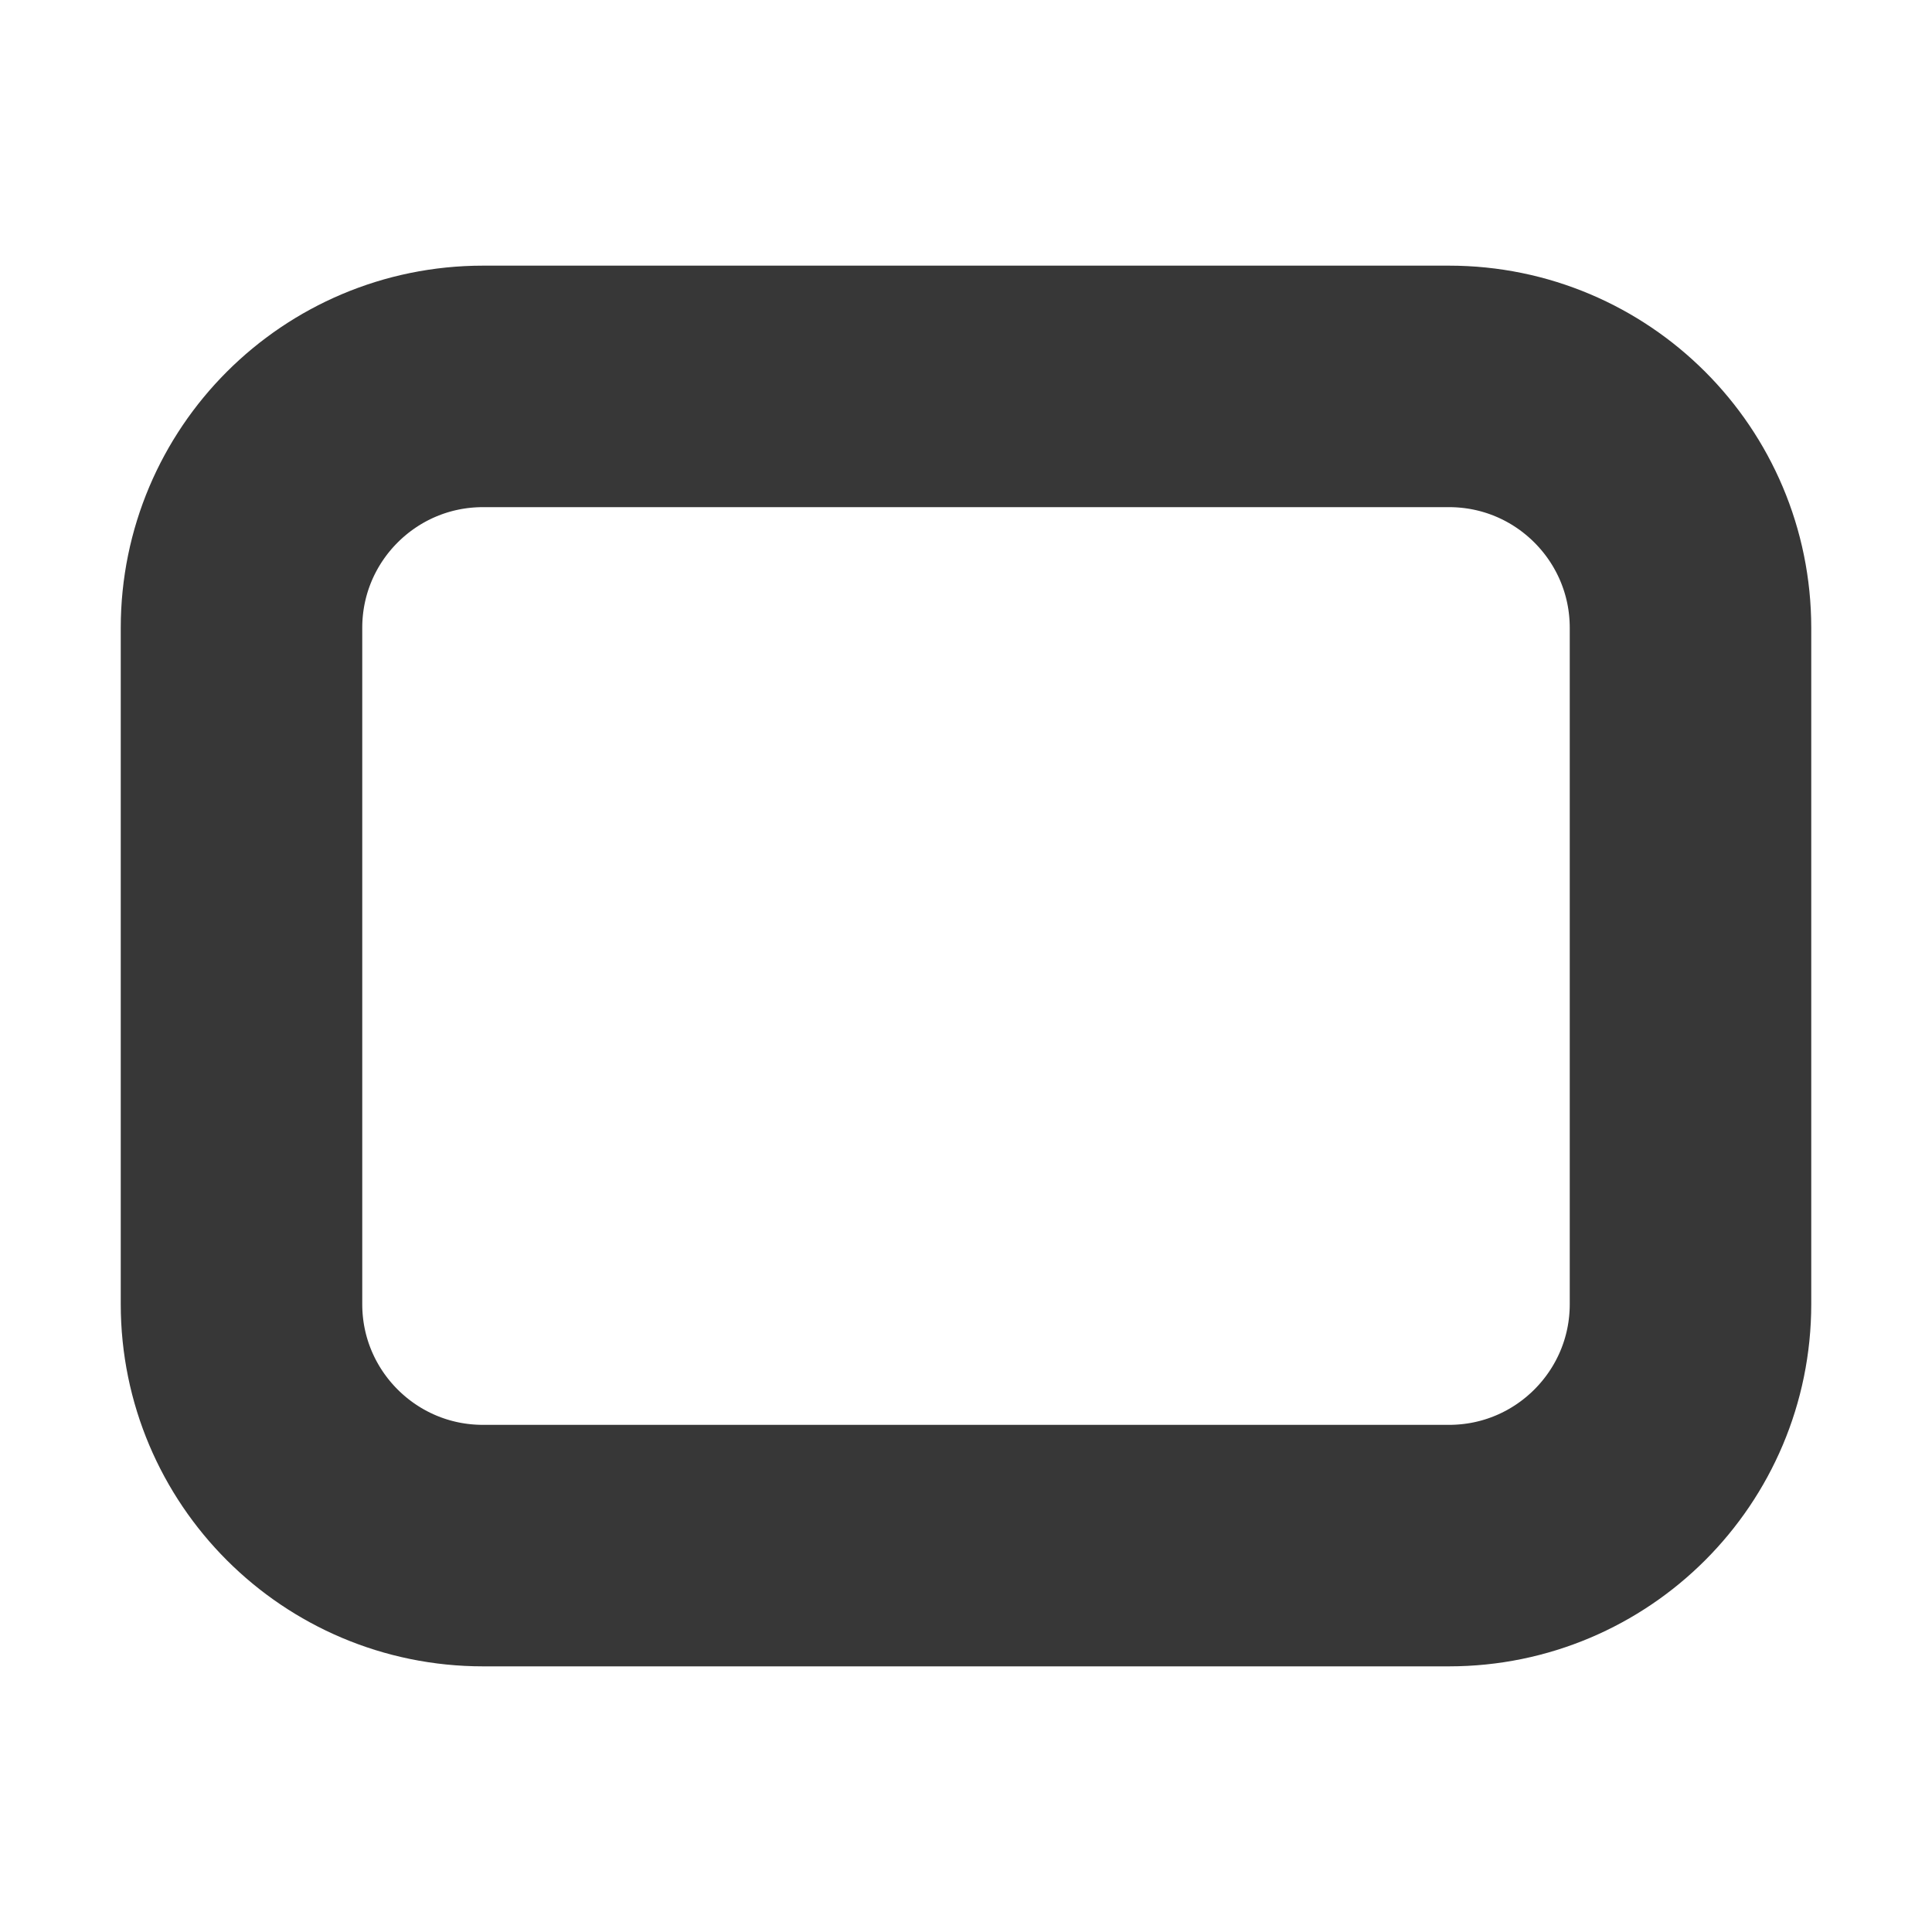
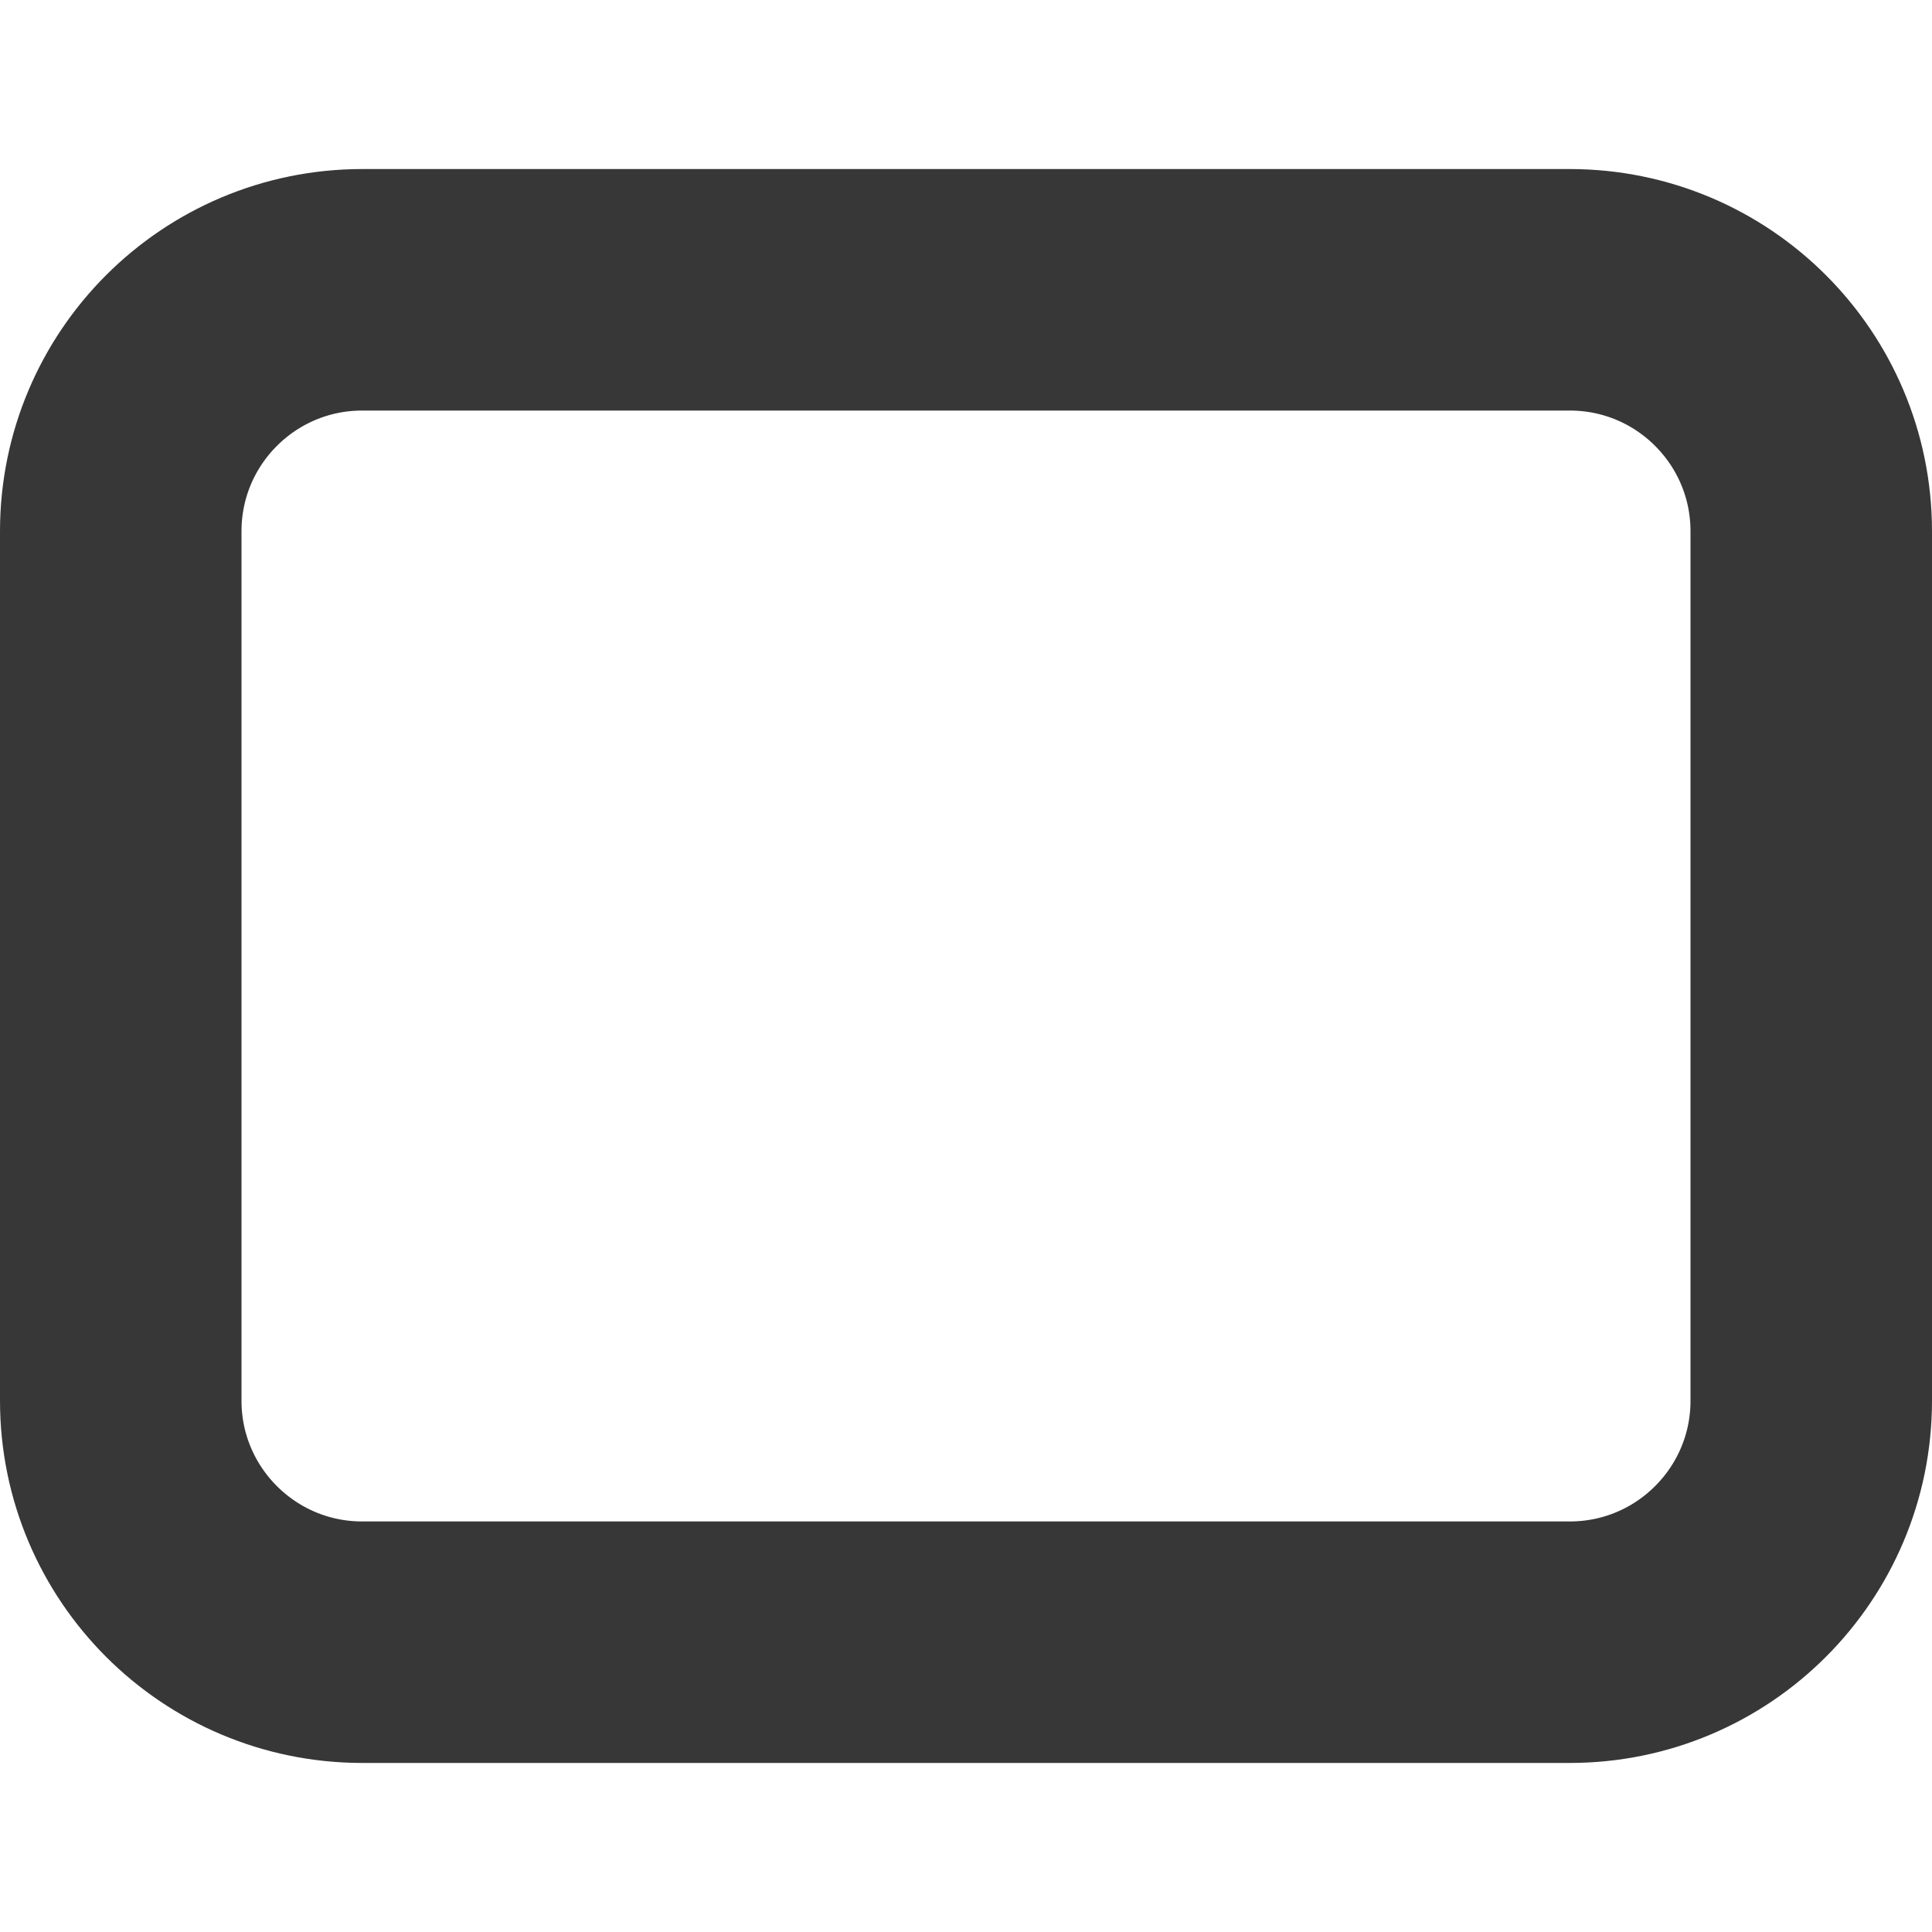
<svg xmlns="http://www.w3.org/2000/svg" width="16px" height="16px" version="1.1" viewBox="0 0 16 16">
-   <rect x="2" y="3.2" width="12" height="9.6" rx="2" ry="2" fill="none" stroke="#373737" stroke-linejoin="round" stroke-miterlimit="12.8" stroke-width="2" />
+   <rect x="1" y="2.4" width="14" height="11.2" rx="2" ry="2" fill="none" stroke="#373737" stroke-linejoin="round" stroke-miterlimit="12.8" stroke-width="2" />
</svg>
